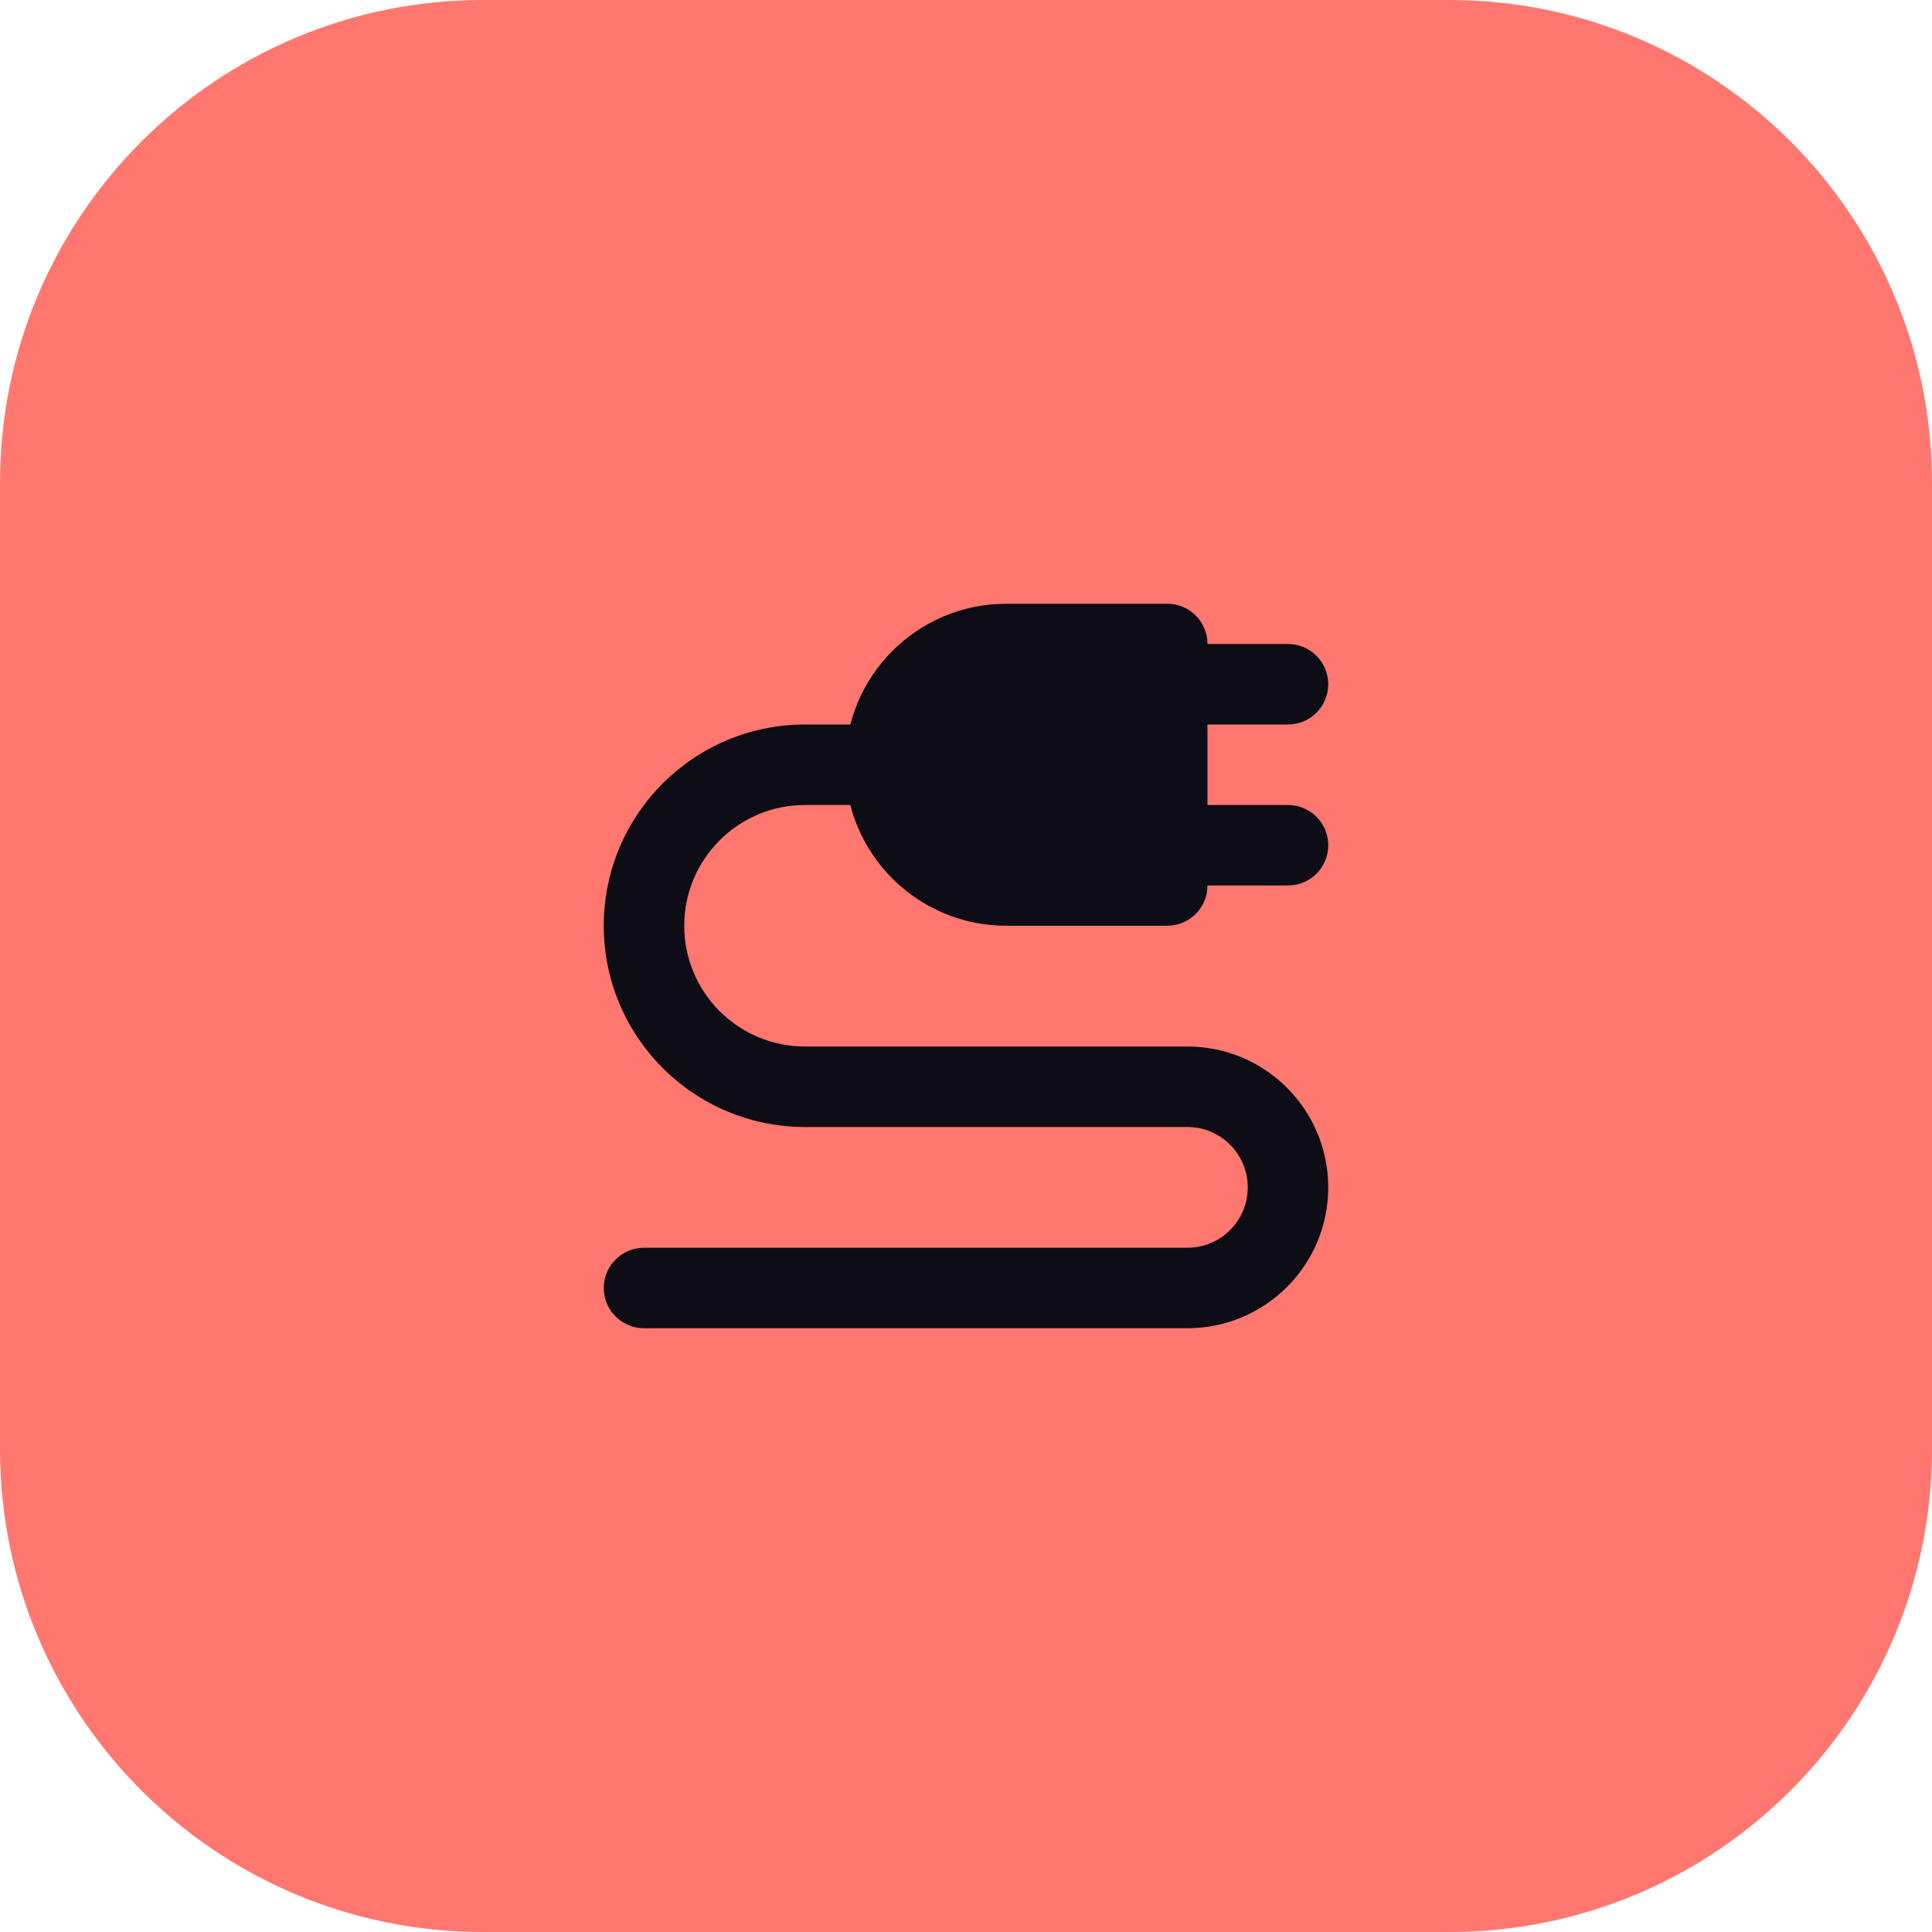
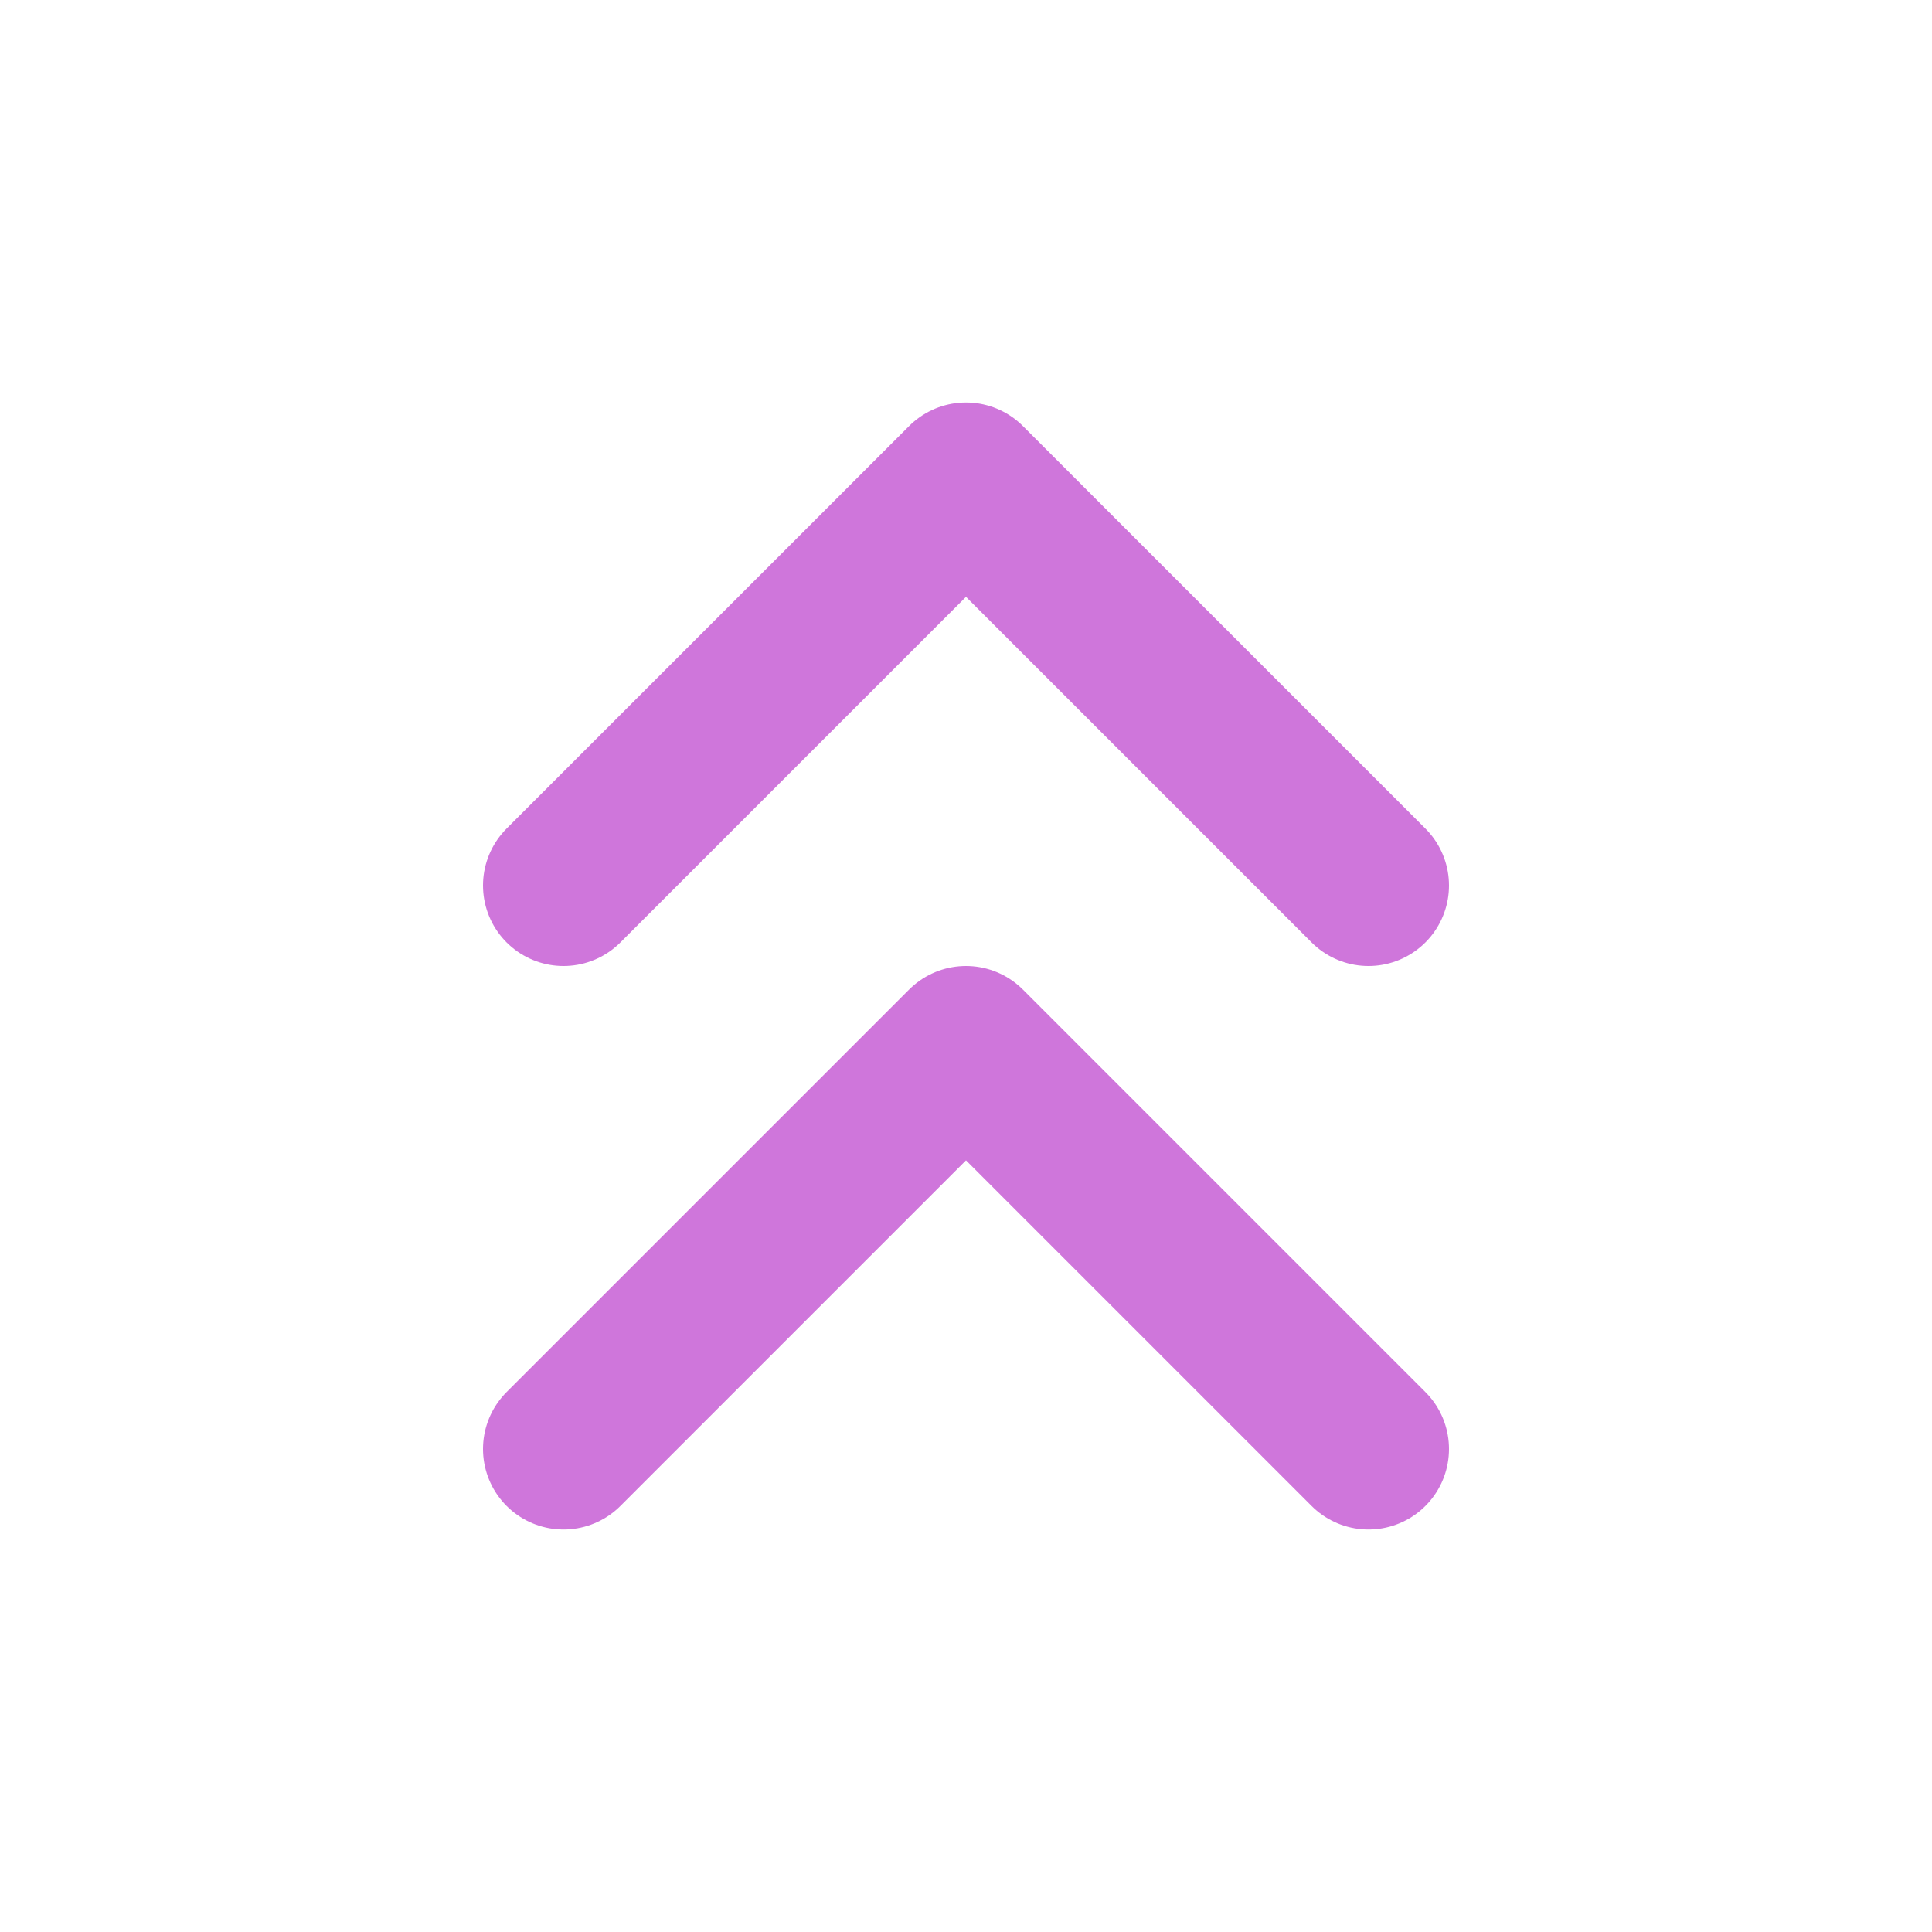
- <svg xmlns="http://www.w3.org/2000/svg" width="48" height="48" viewBox="0 0 48 48" fill="none">
-   <rect width="48" height="48" rx="12" fill="#FF776F" />
-   <path fill-rule="evenodd" clip-rule="evenodd" d="M31 29.5C31 28.672 30.328 28 29.5 28H20C17.239 28 15 25.761 15 23C15 20.239 17.239 18 20 18H23V20H20C18.343 20 17 21.343 17 23C17 24.657 18.343 26 20 26H29.5C31.433 26 33 27.567 33 29.5C33 31.433 31.433 33 29.5 33H16C15.448 33 15 32.552 15 32C15 31.448 15.448 31 16 31H29.5C30.328 31 31 30.328 31 29.5Z" fill="#0E0C15" />
-   <path d="M32 16H28V18H32C32.552 18 33 17.552 33 17C33 16.448 32.552 16 32 16Z" fill="#0E0C15" />
-   <path d="M32 20H28V22H32C32.552 22 33 21.552 33 21C33 20.448 32.552 20 32 20Z" fill="#0E0C15" />
-   <path d="M21 19C21 16.791 22.791 15 25 15H29C29.552 15 30 15.448 30 16V22C30 22.552 29.552 23 29 23H25C22.791 23 21 21.209 21 19Z" fill="#0E0C15" />
+ <svg xmlns="http://www.w3.org/2000/svg" width="24" height="24" viewBox="0 0 24 24" fill="none" stroke="#cf76db" stroke-width="2" stroke-linecap="round" stroke-linejoin="round" class="lucide lucide-chevrons-up">
+   <path d="m17 11-5-5-5 5" />
+   <path d="m17 18-5-5-5 5" />
</svg>
